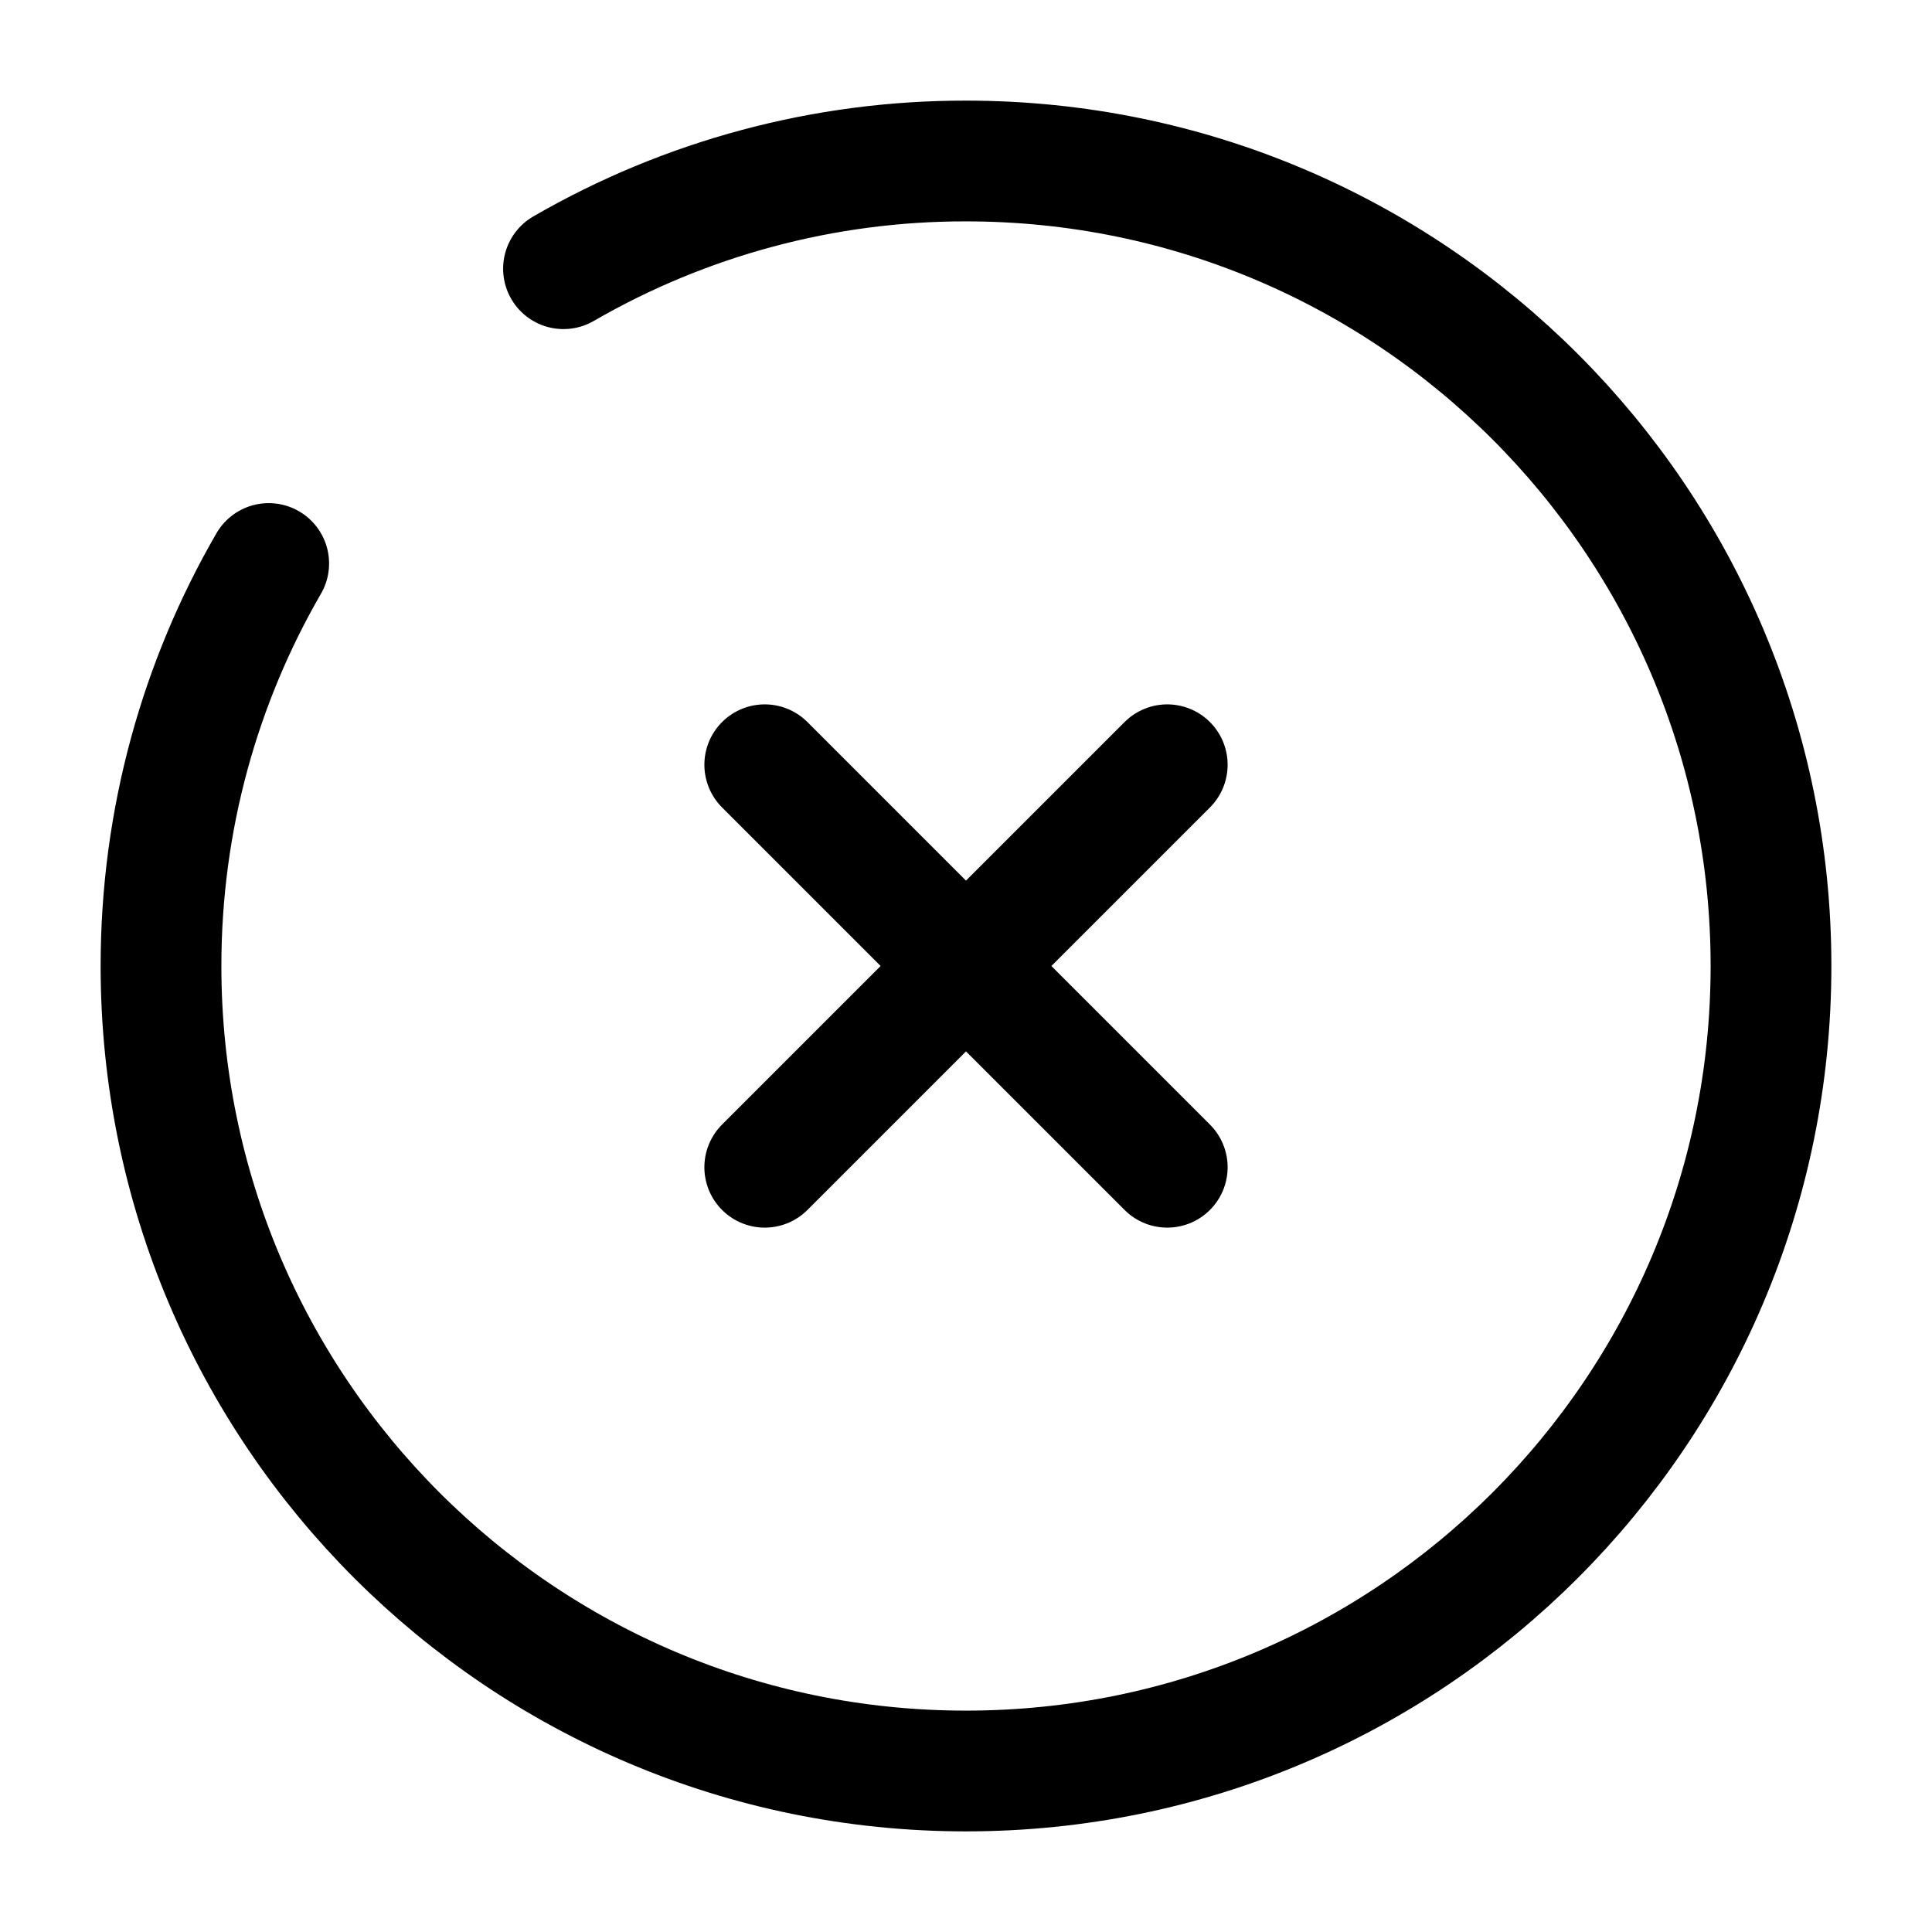
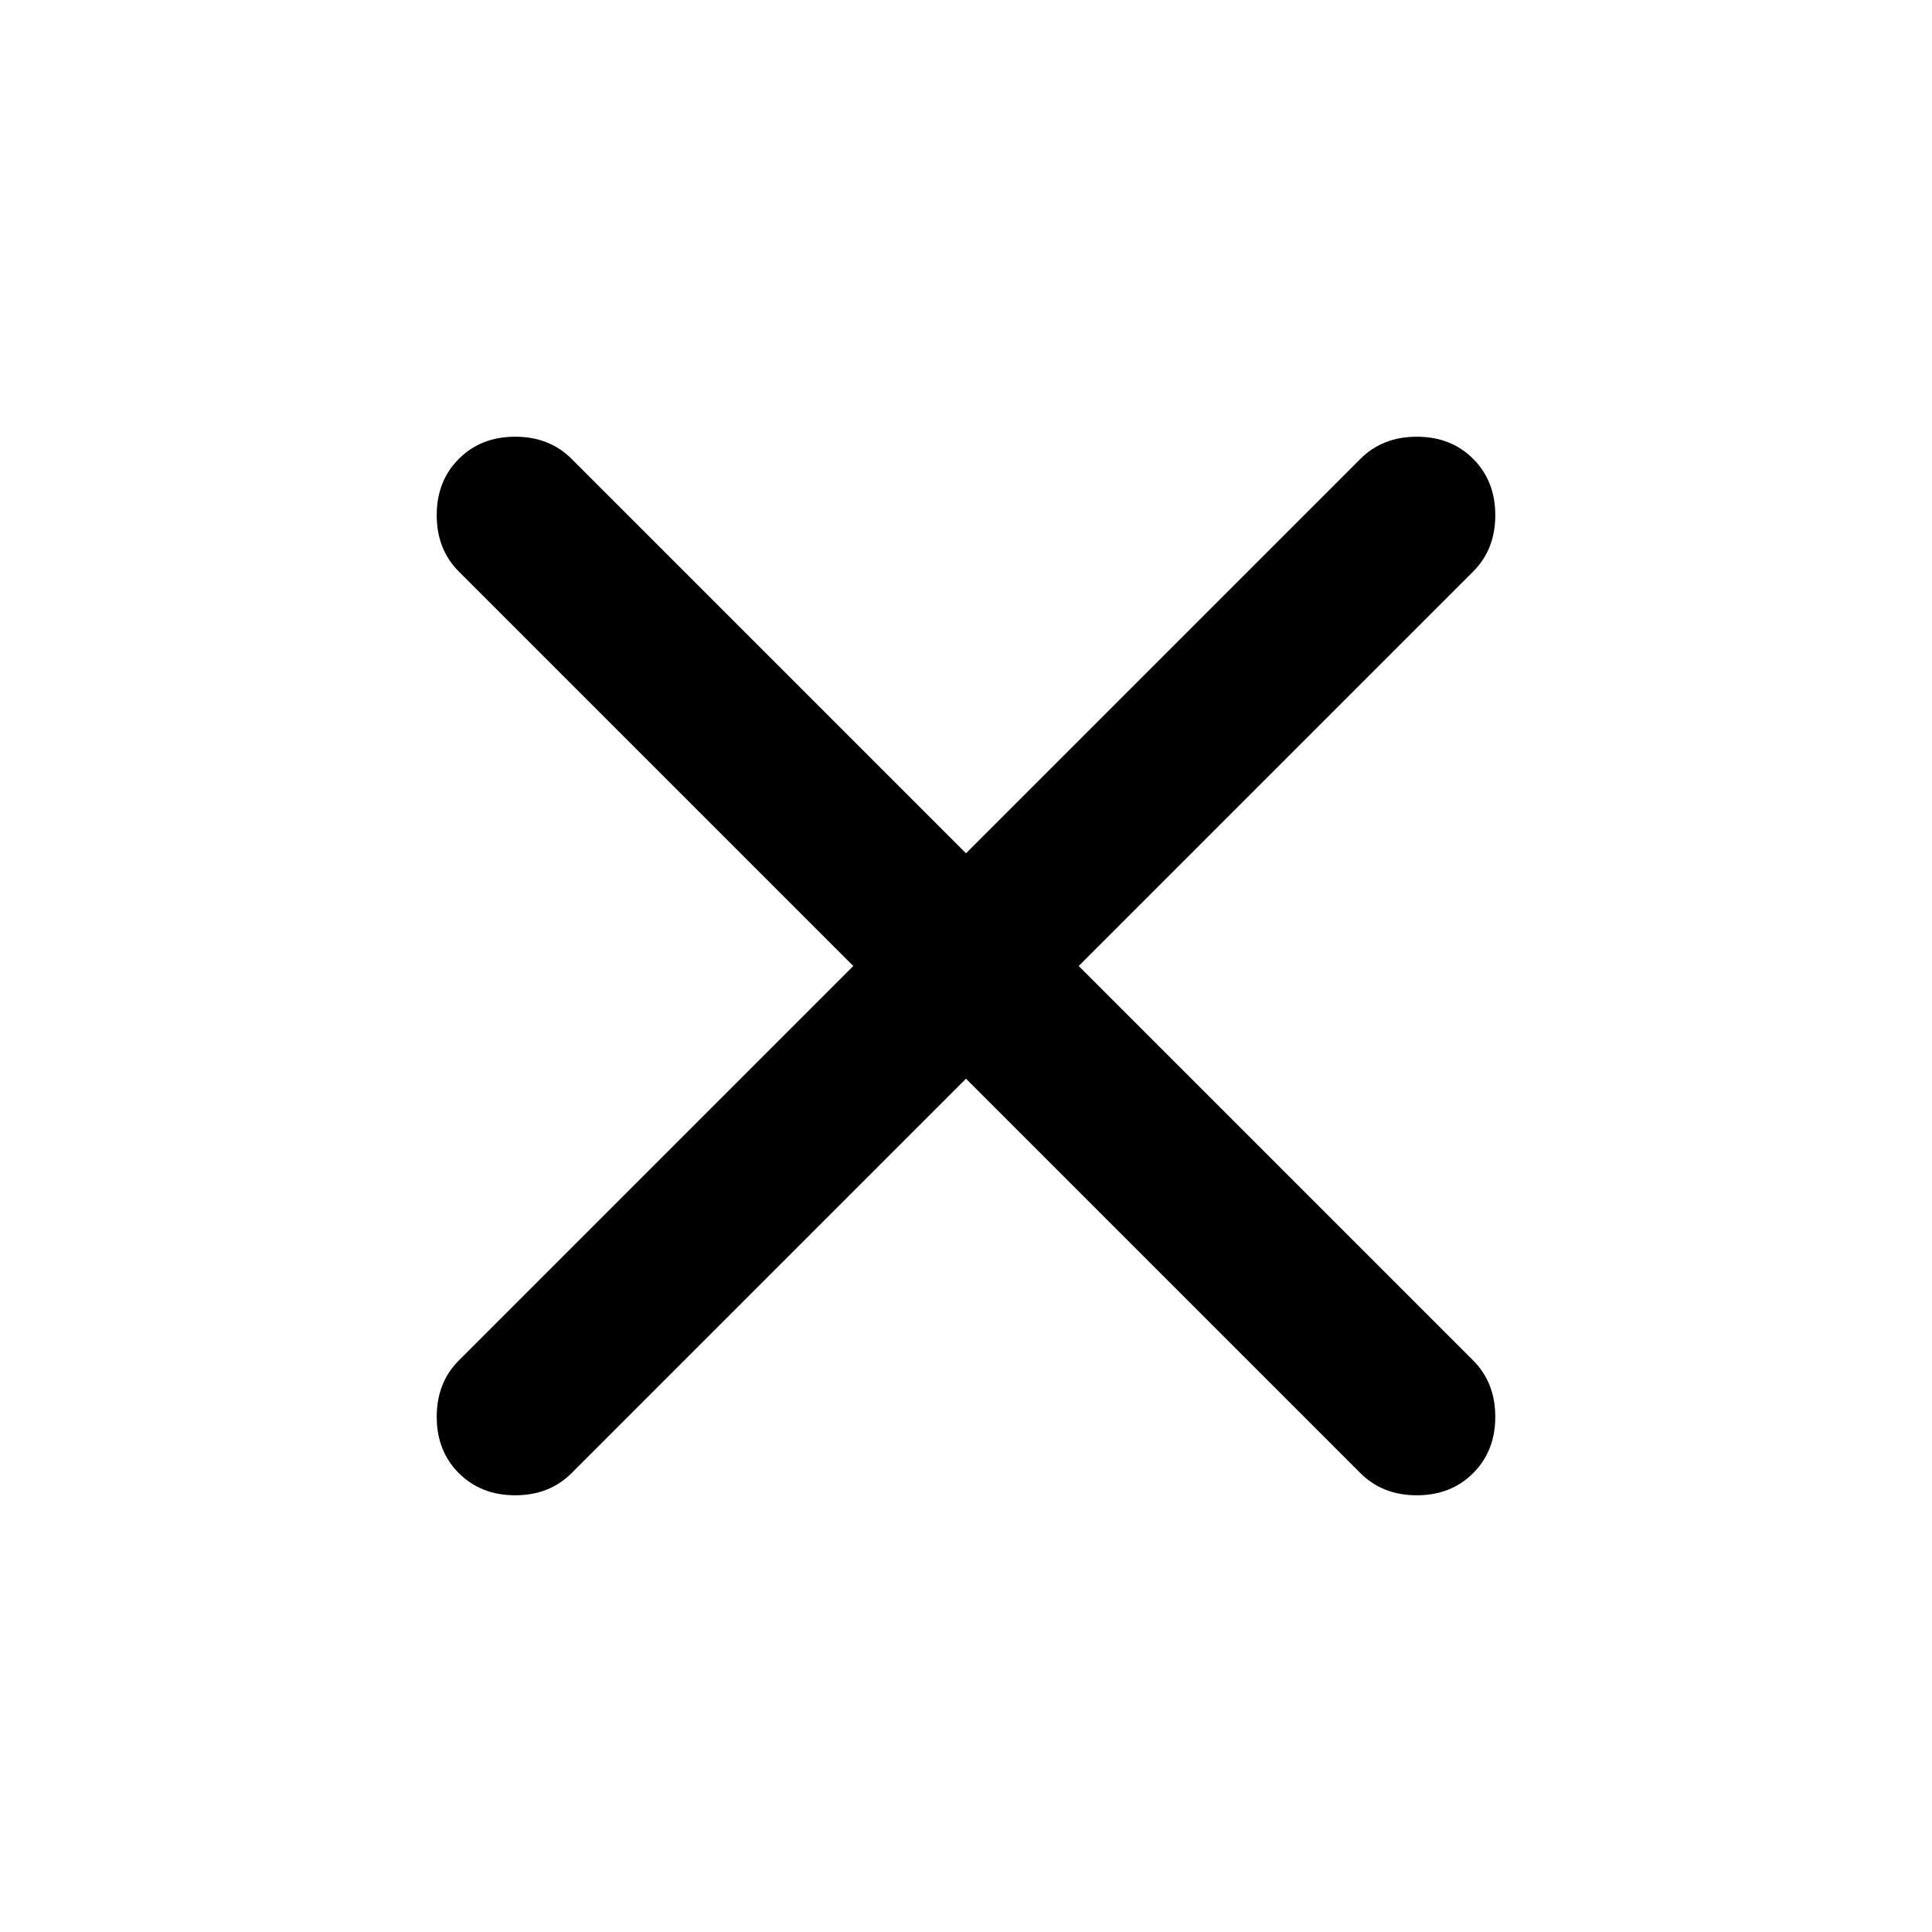
<svg xmlns="http://www.w3.org/2000/svg" width="32" height="32" viewBox="0 0 24 24">
-   <path fill="none" stroke="currentColor" stroke-linecap="round" stroke-width="1.5" d="m14.5 9.5l-5 5m0-5l5 5M7 3.338A9.954 9.954 0 0 1 12 2c5.523 0 10 4.477 10 10s-4.477 10-10 10S2 17.523 2 12c0-1.821.487-3.53 1.338-5" />
+   <path fill="currentColor" d="m12 13.4l-4.9 4.9q-.275.275-.7.275t-.7-.275q-.275-.275-.275-.7t.275-.7l4.9-4.9l-4.9-4.9q-.275-.275-.275-.7t.275-.7q.275-.275.7-.275t.7.275l4.9 4.9l4.9-4.9q.275-.275.7-.275t.7.275q.275.275.275.7t-.275.7L13.4 12l4.9 4.9q.275.275.275.7t-.275.7q-.275.275-.7.275t-.7-.275z" />
</svg>
